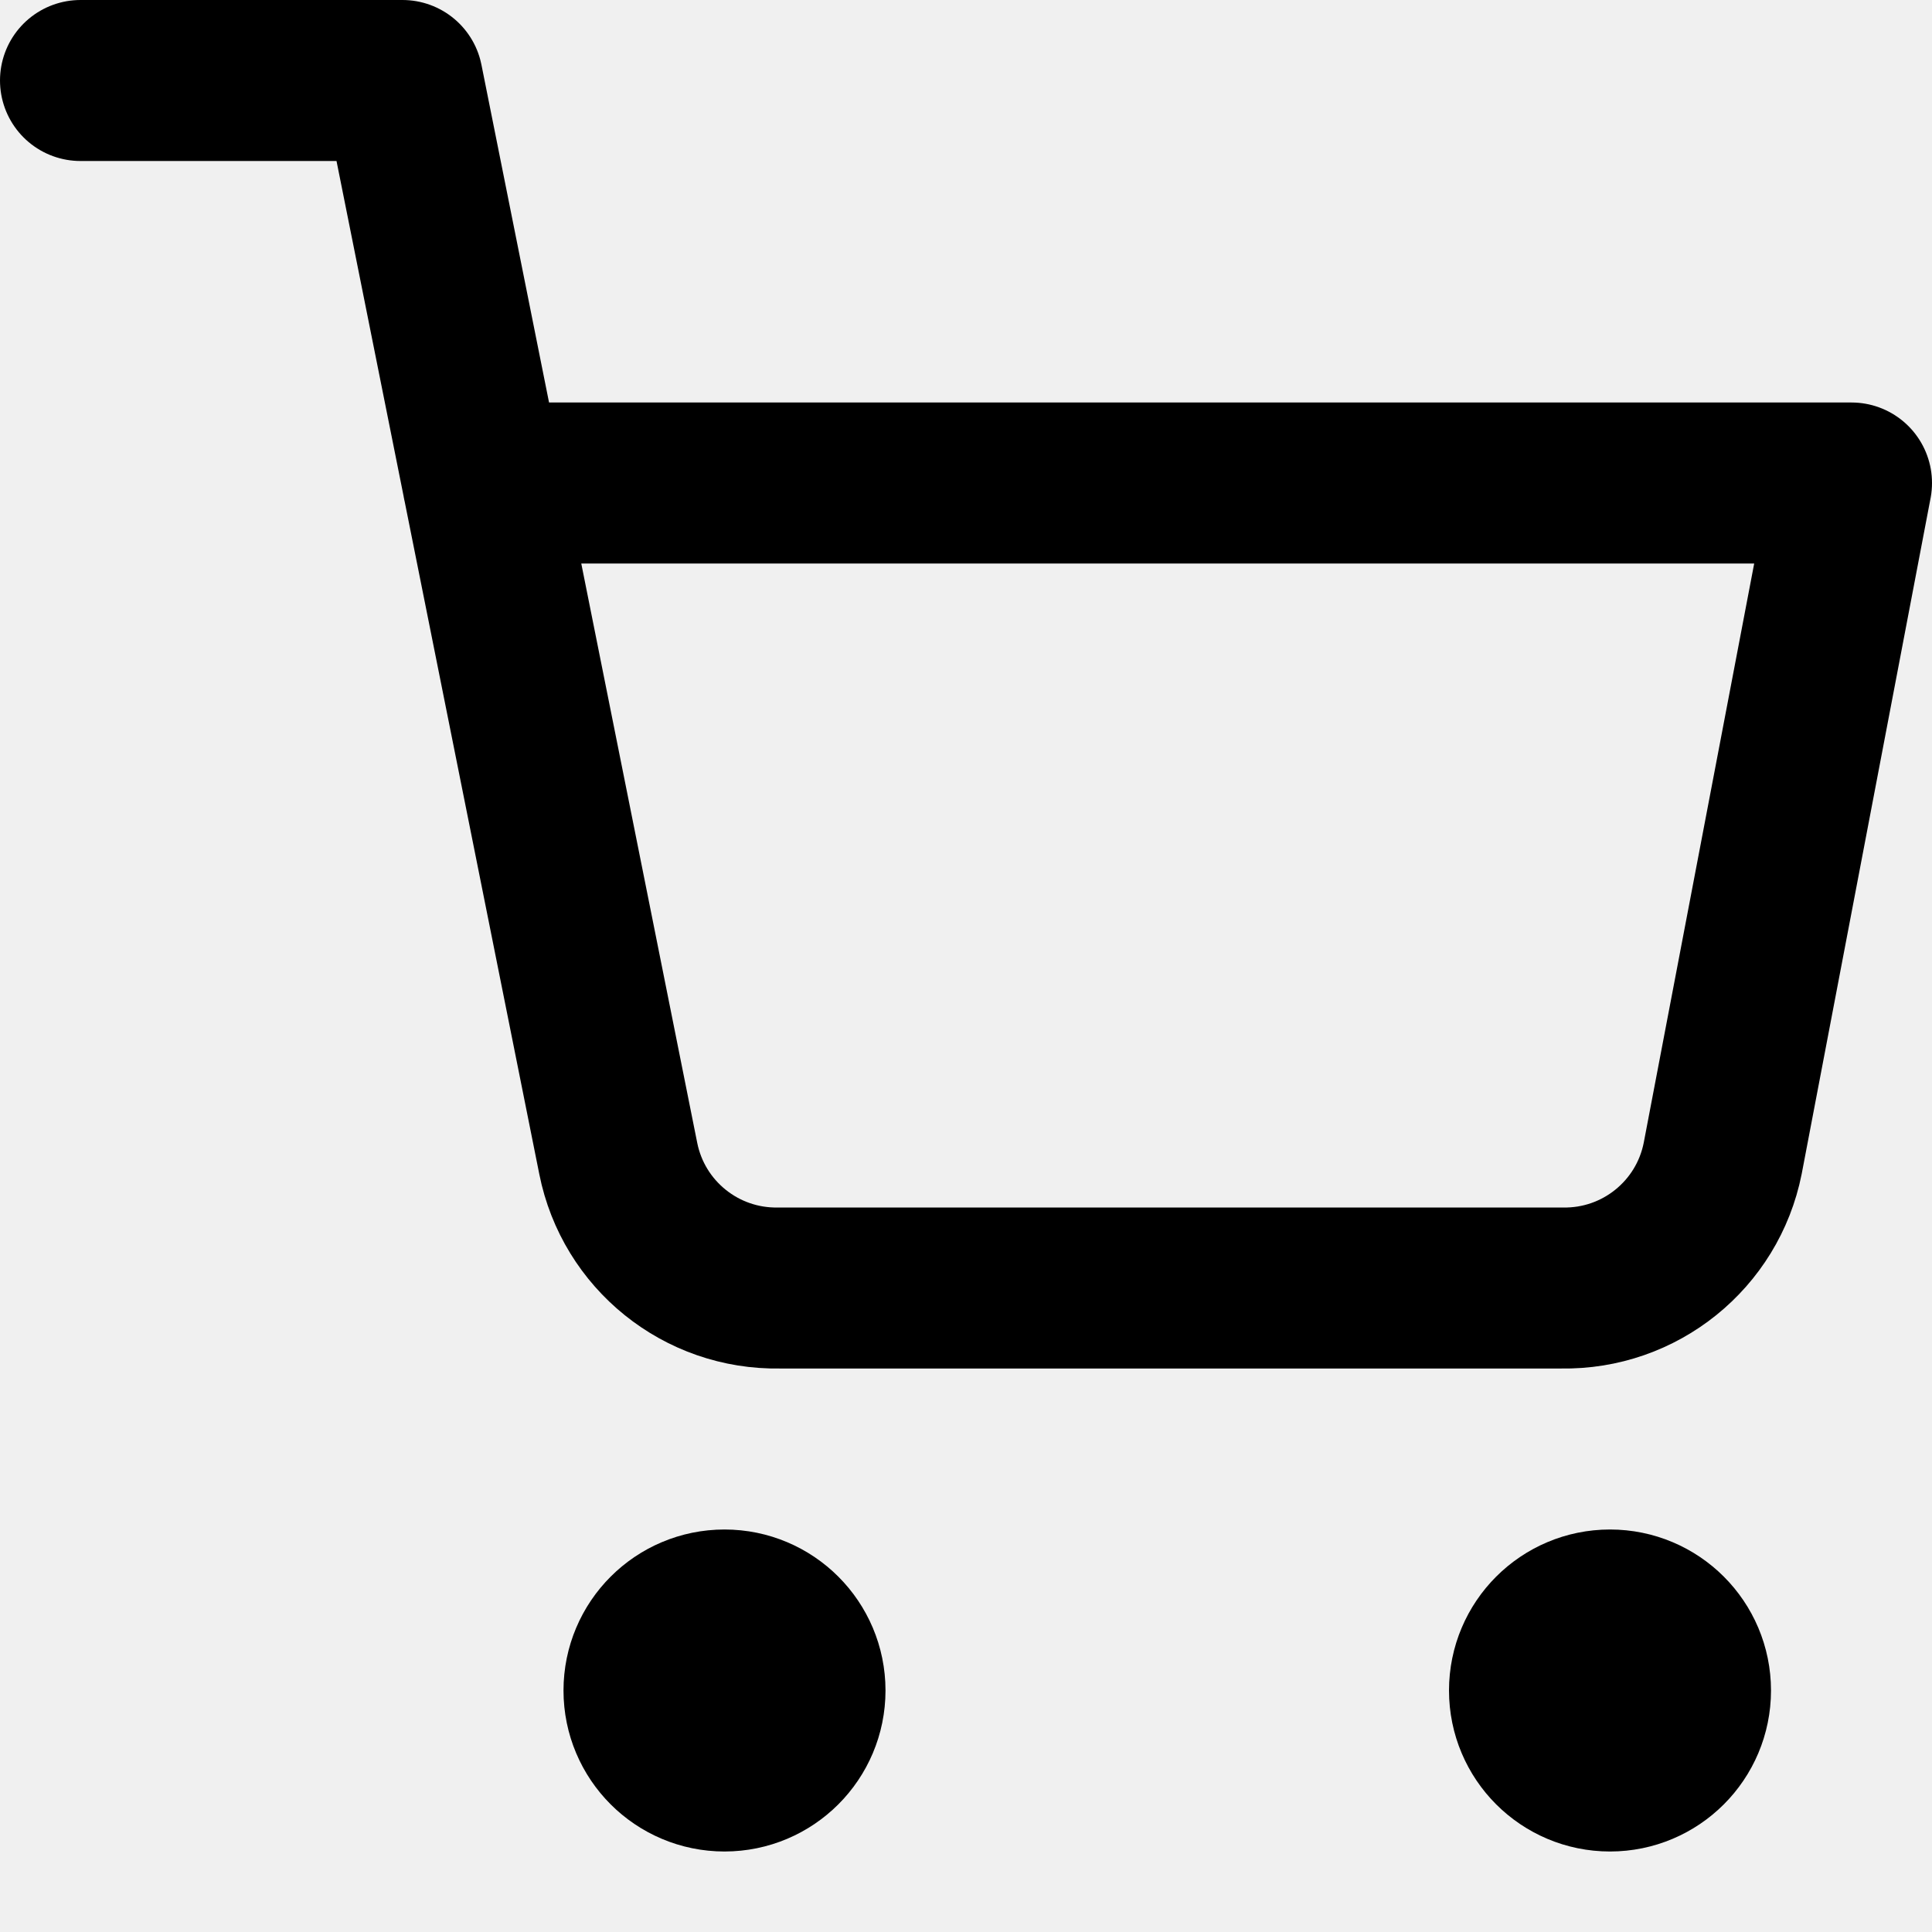
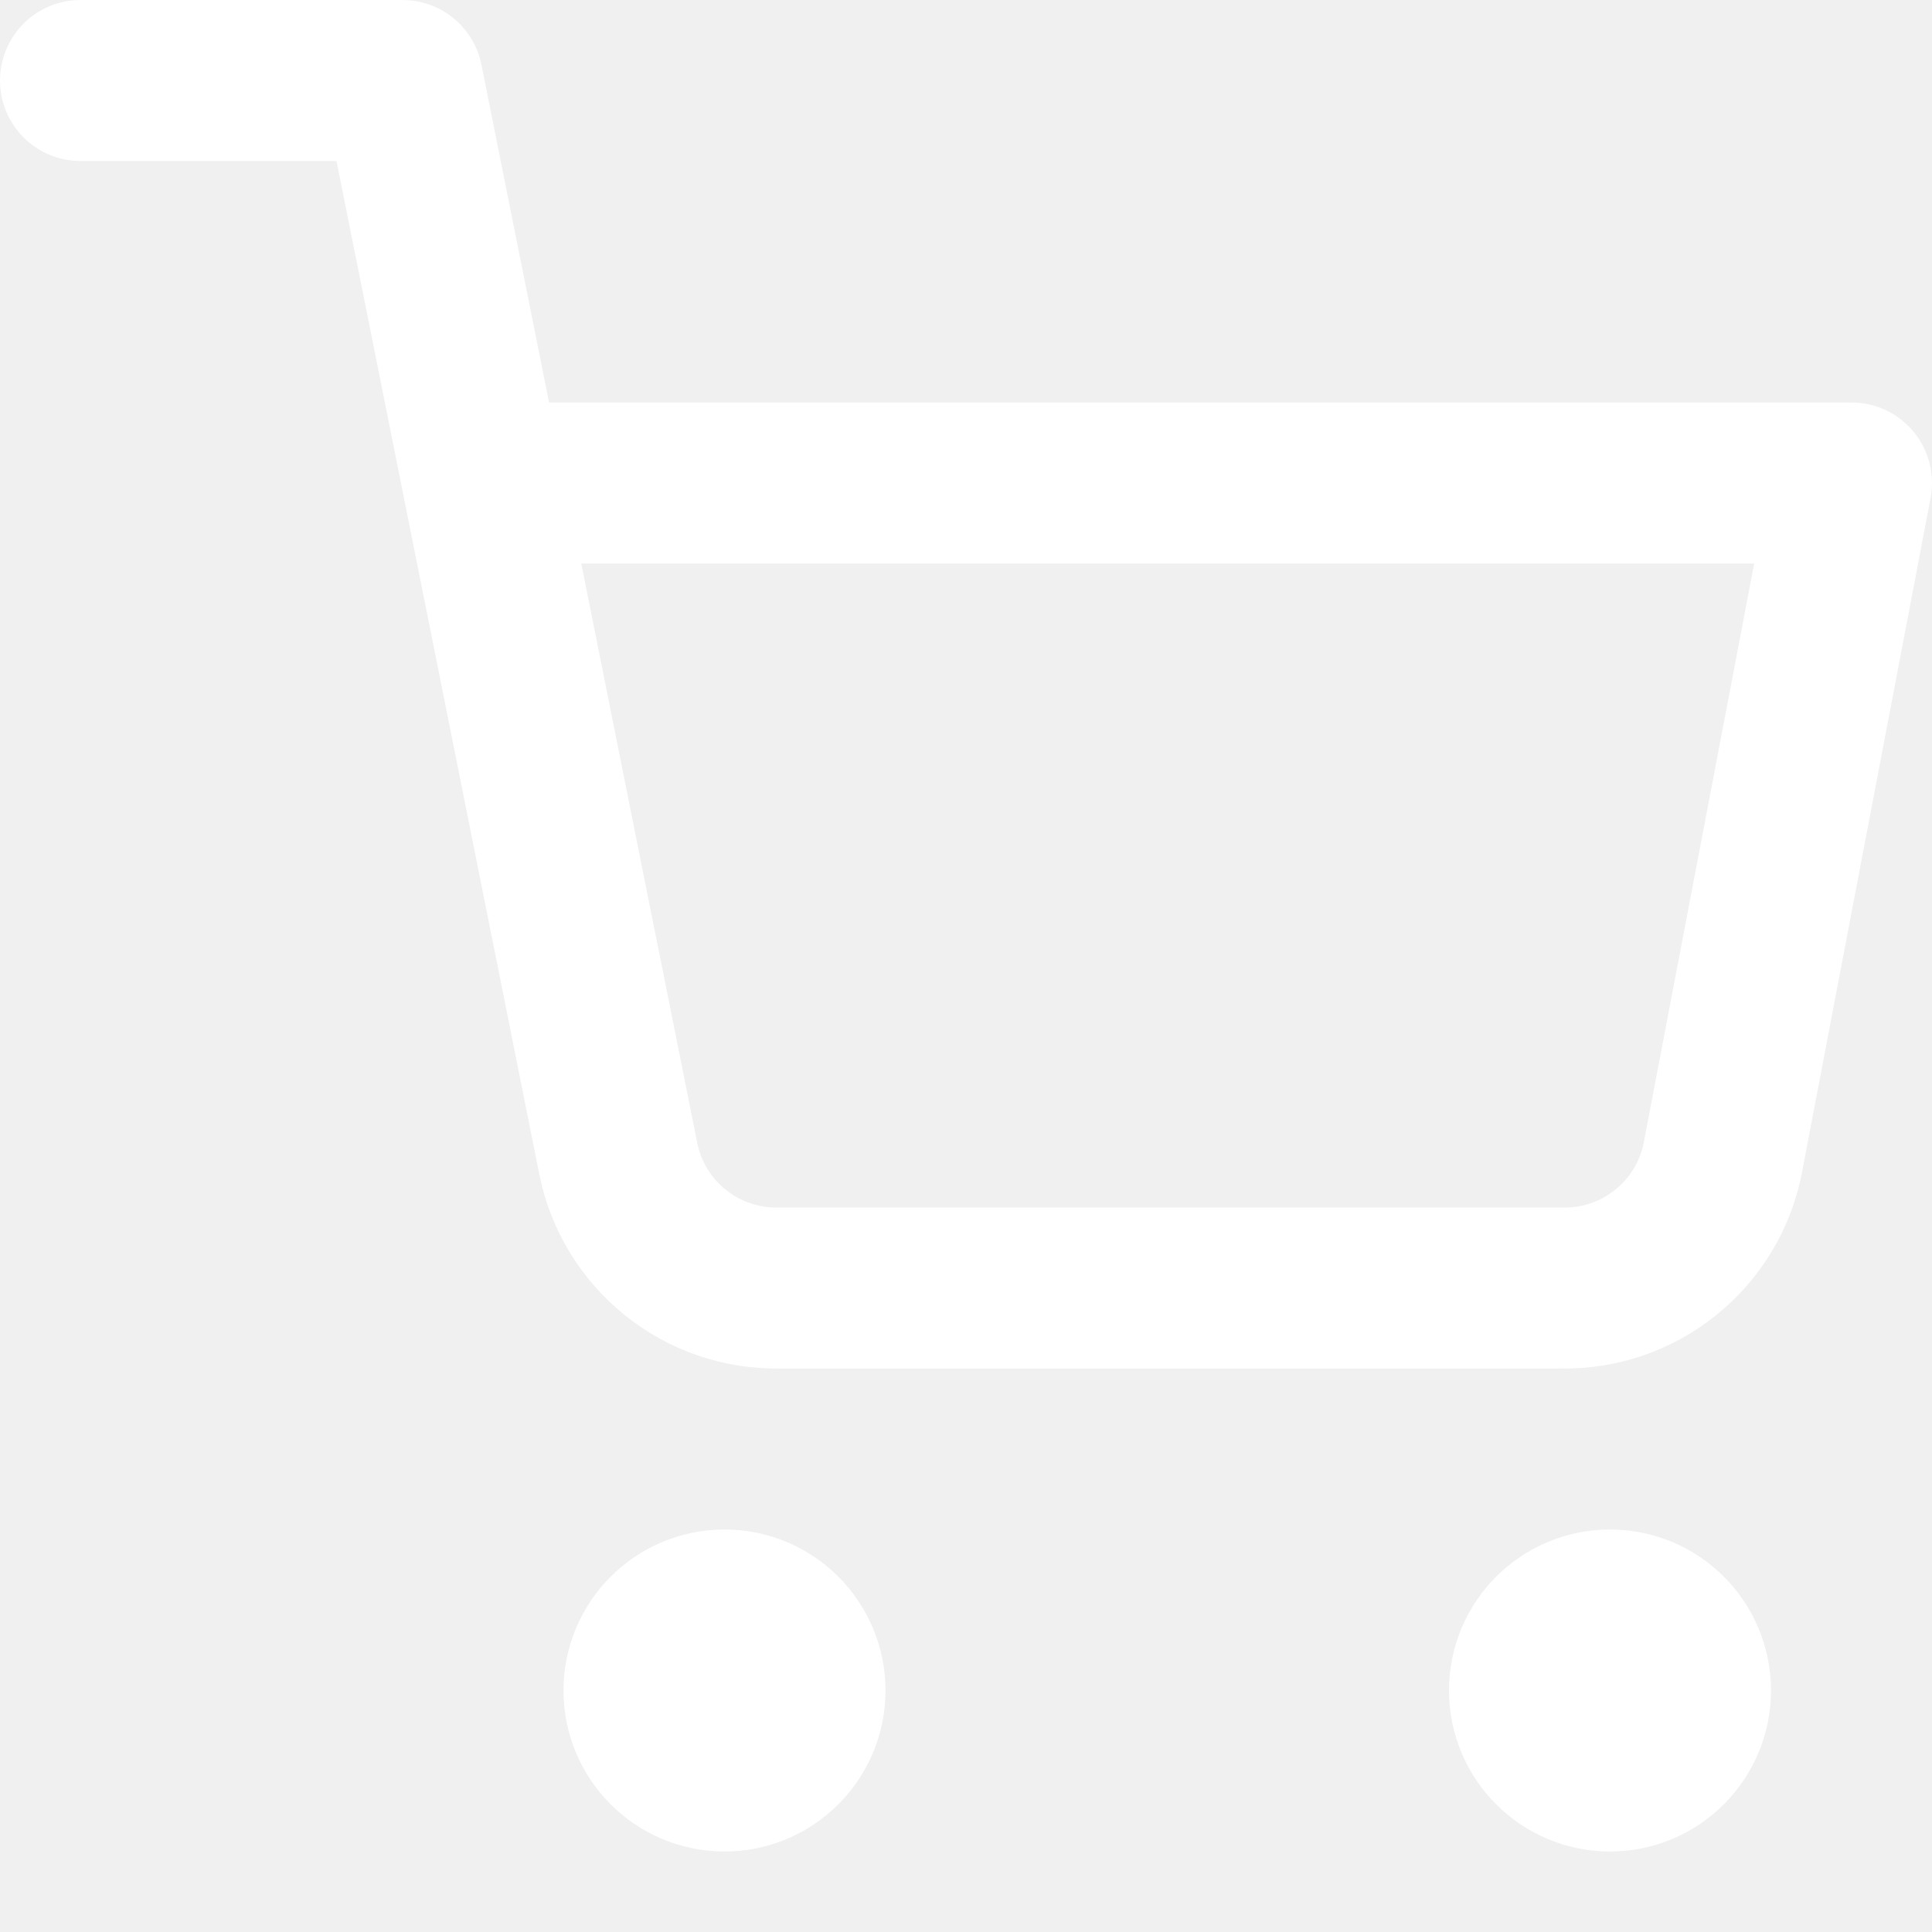
- <svg xmlns="http://www.w3.org/2000/svg" width="24" height="24" viewBox="0 0 24 24" fill="none" stroke="currentColor" stroke-width="2" stroke-linecap="round" stroke-linejoin="round" class="feather feather-shopping-cart">
-   <circle cx="9" cy="21" r="1" />
-   <circle cx="20" cy="21" r="1" />
-   <path d="M1 1h4l2.68 13.39a2 2 0 0 0 2 1.61h9.72a2 2 0 0 0 2-1.61L23 6H6" />
+ <svg xmlns="http://www.w3.org/2000/svg" width="24" height="24" viewBox="0 0 24 24" fill="none">
+   <path d="M9 22C9.552 22 10 21.552 10 21C10 20.448 9.552 20 9 20C8.448 20 8 20.448 8 21C8 21.552 8.448 22 9 22Z" stroke="white" stroke-width="2" stroke-linecap="round" stroke-linejoin="round" />
+   <path d="M20 22C20.552 22 21 21.552 21 21C21 20.448 20.552 20 20 20C19.448 20 19 20.448 19 21C19 21.552 19.448 22 20 22Z" stroke="white" stroke-width="2" stroke-linecap="round" stroke-linejoin="round" />
+   <path d="M1 1H5L7.68 14.39C7.771 14.85 8.022 15.264 8.388 15.558C8.753 15.853 9.211 16.009 9.68 16H19.4C19.869 16.009 20.327 15.853 20.692 15.558C21.058 15.264 21.309 14.85 21.4 14.39L23 6H6" stroke="white" stroke-width="2" stroke-linecap="round" stroke-linejoin="round" />
</svg>
